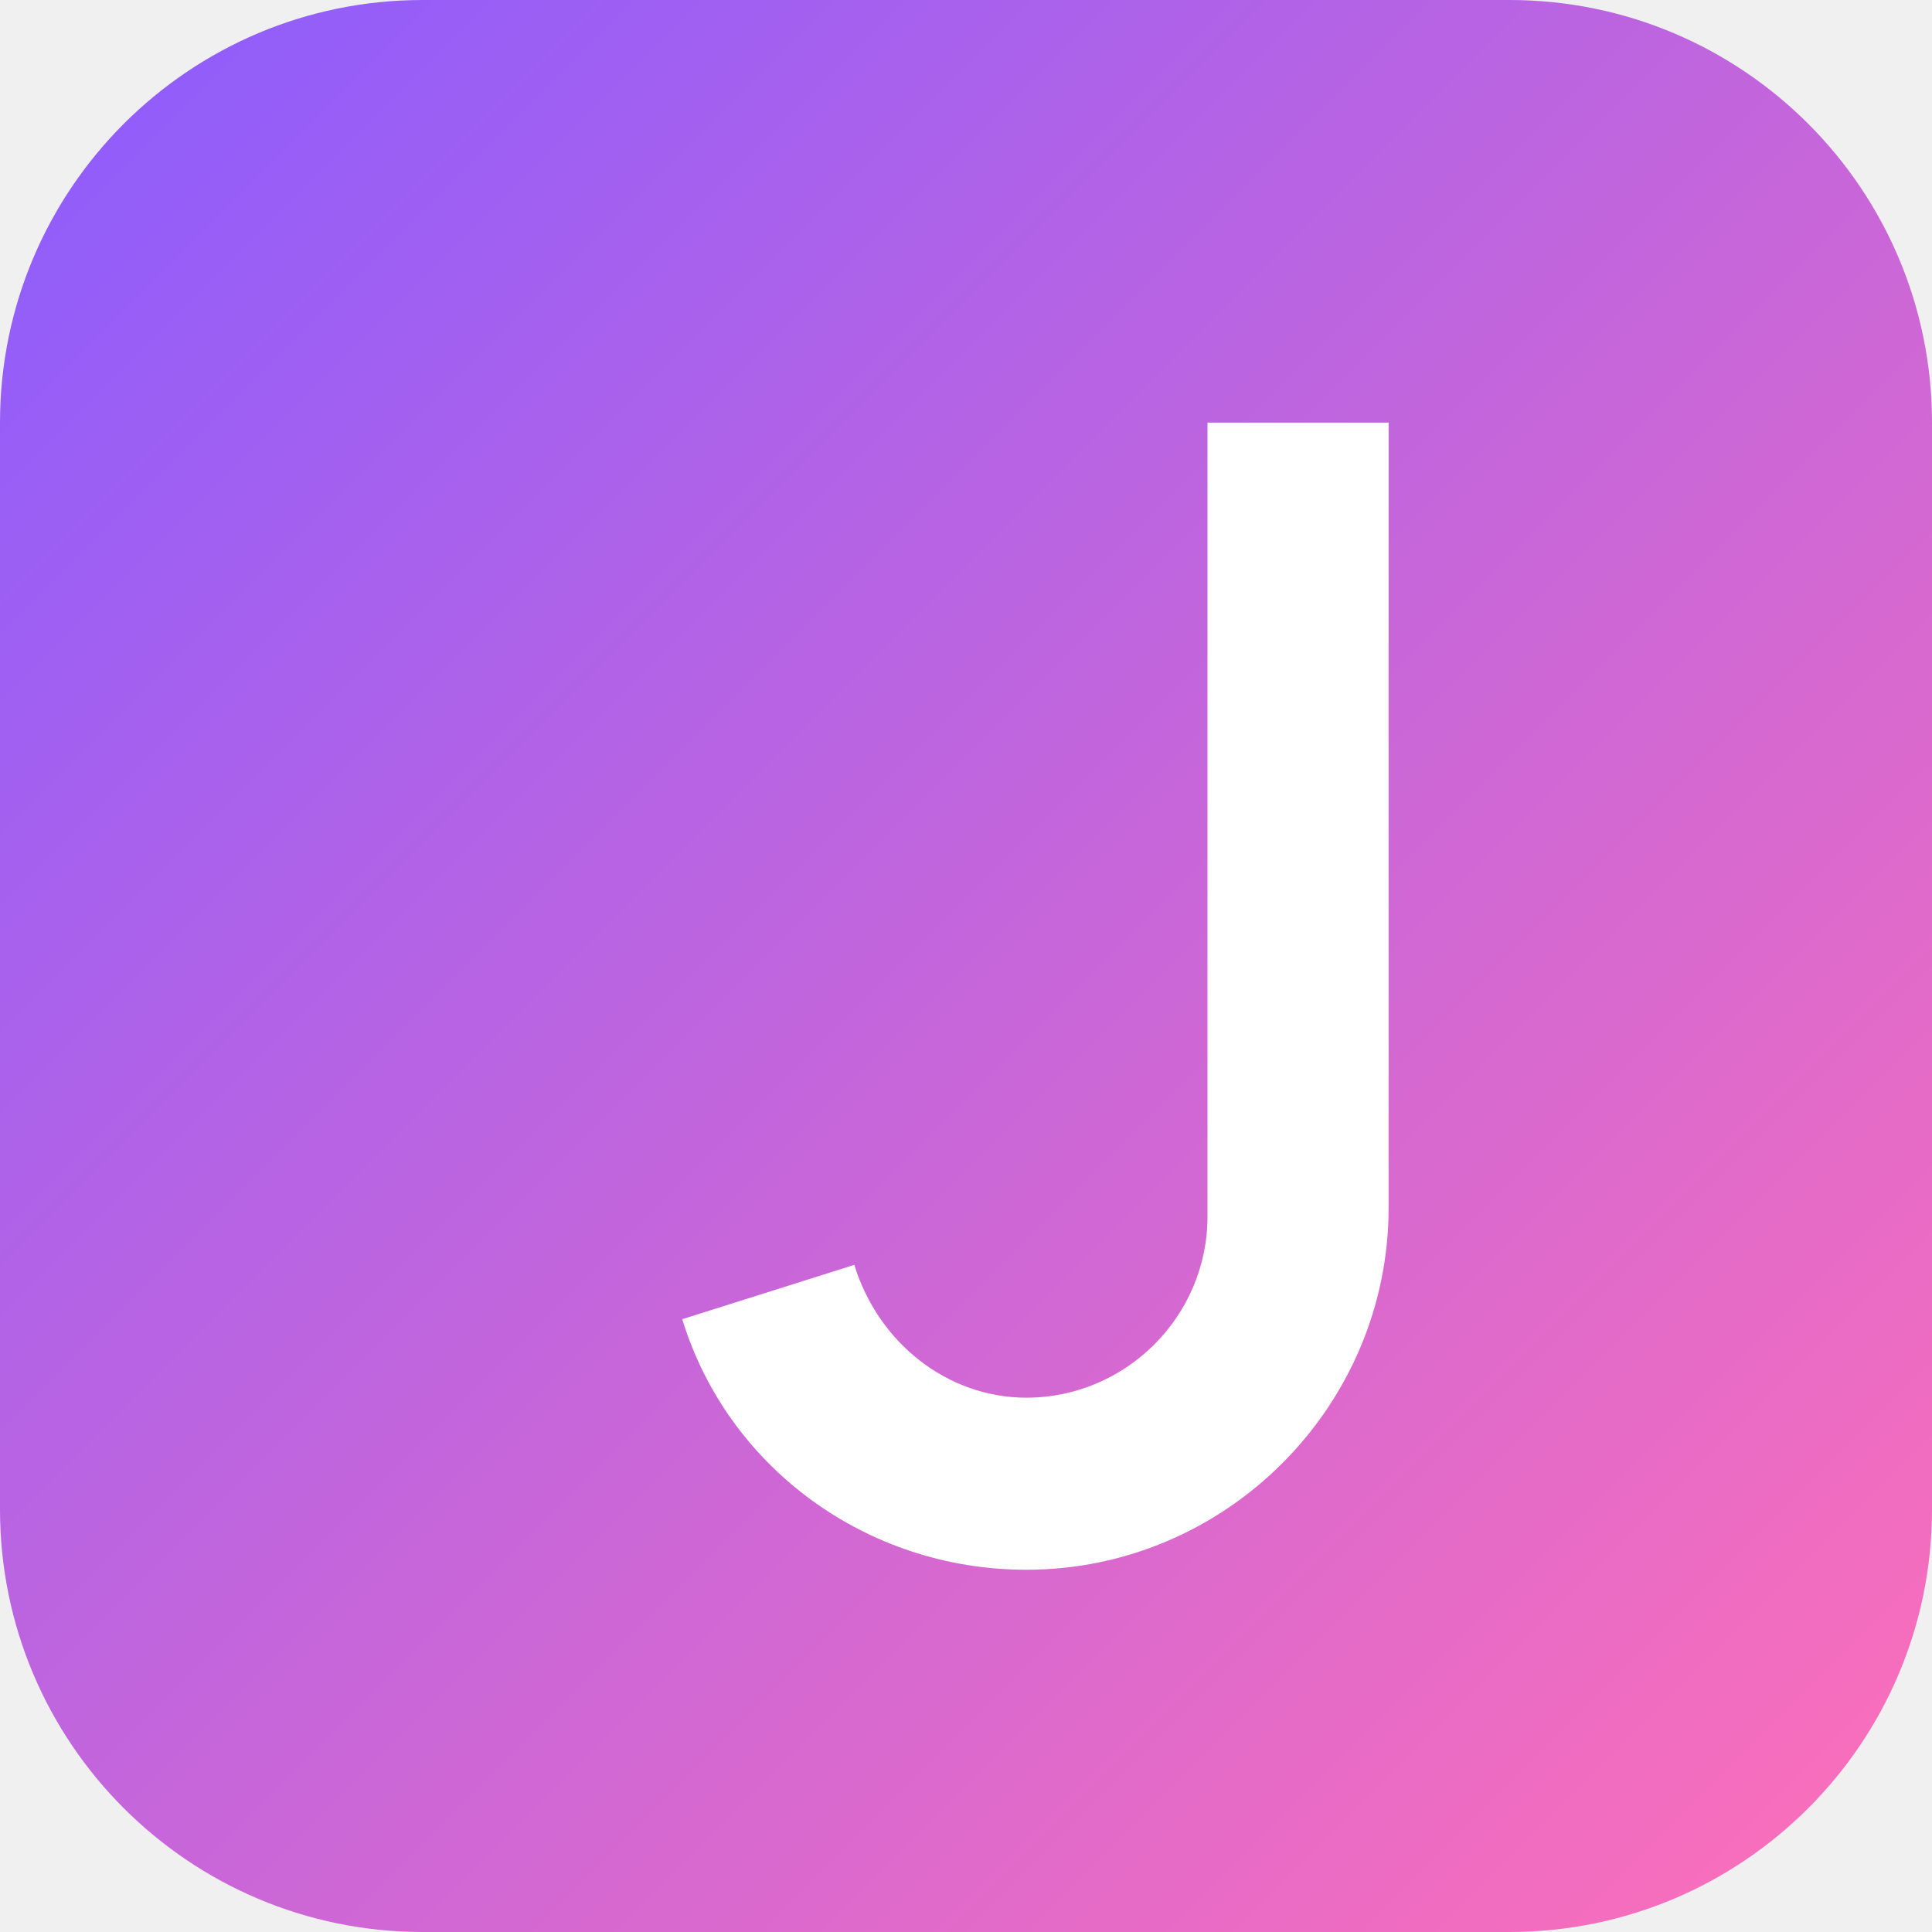
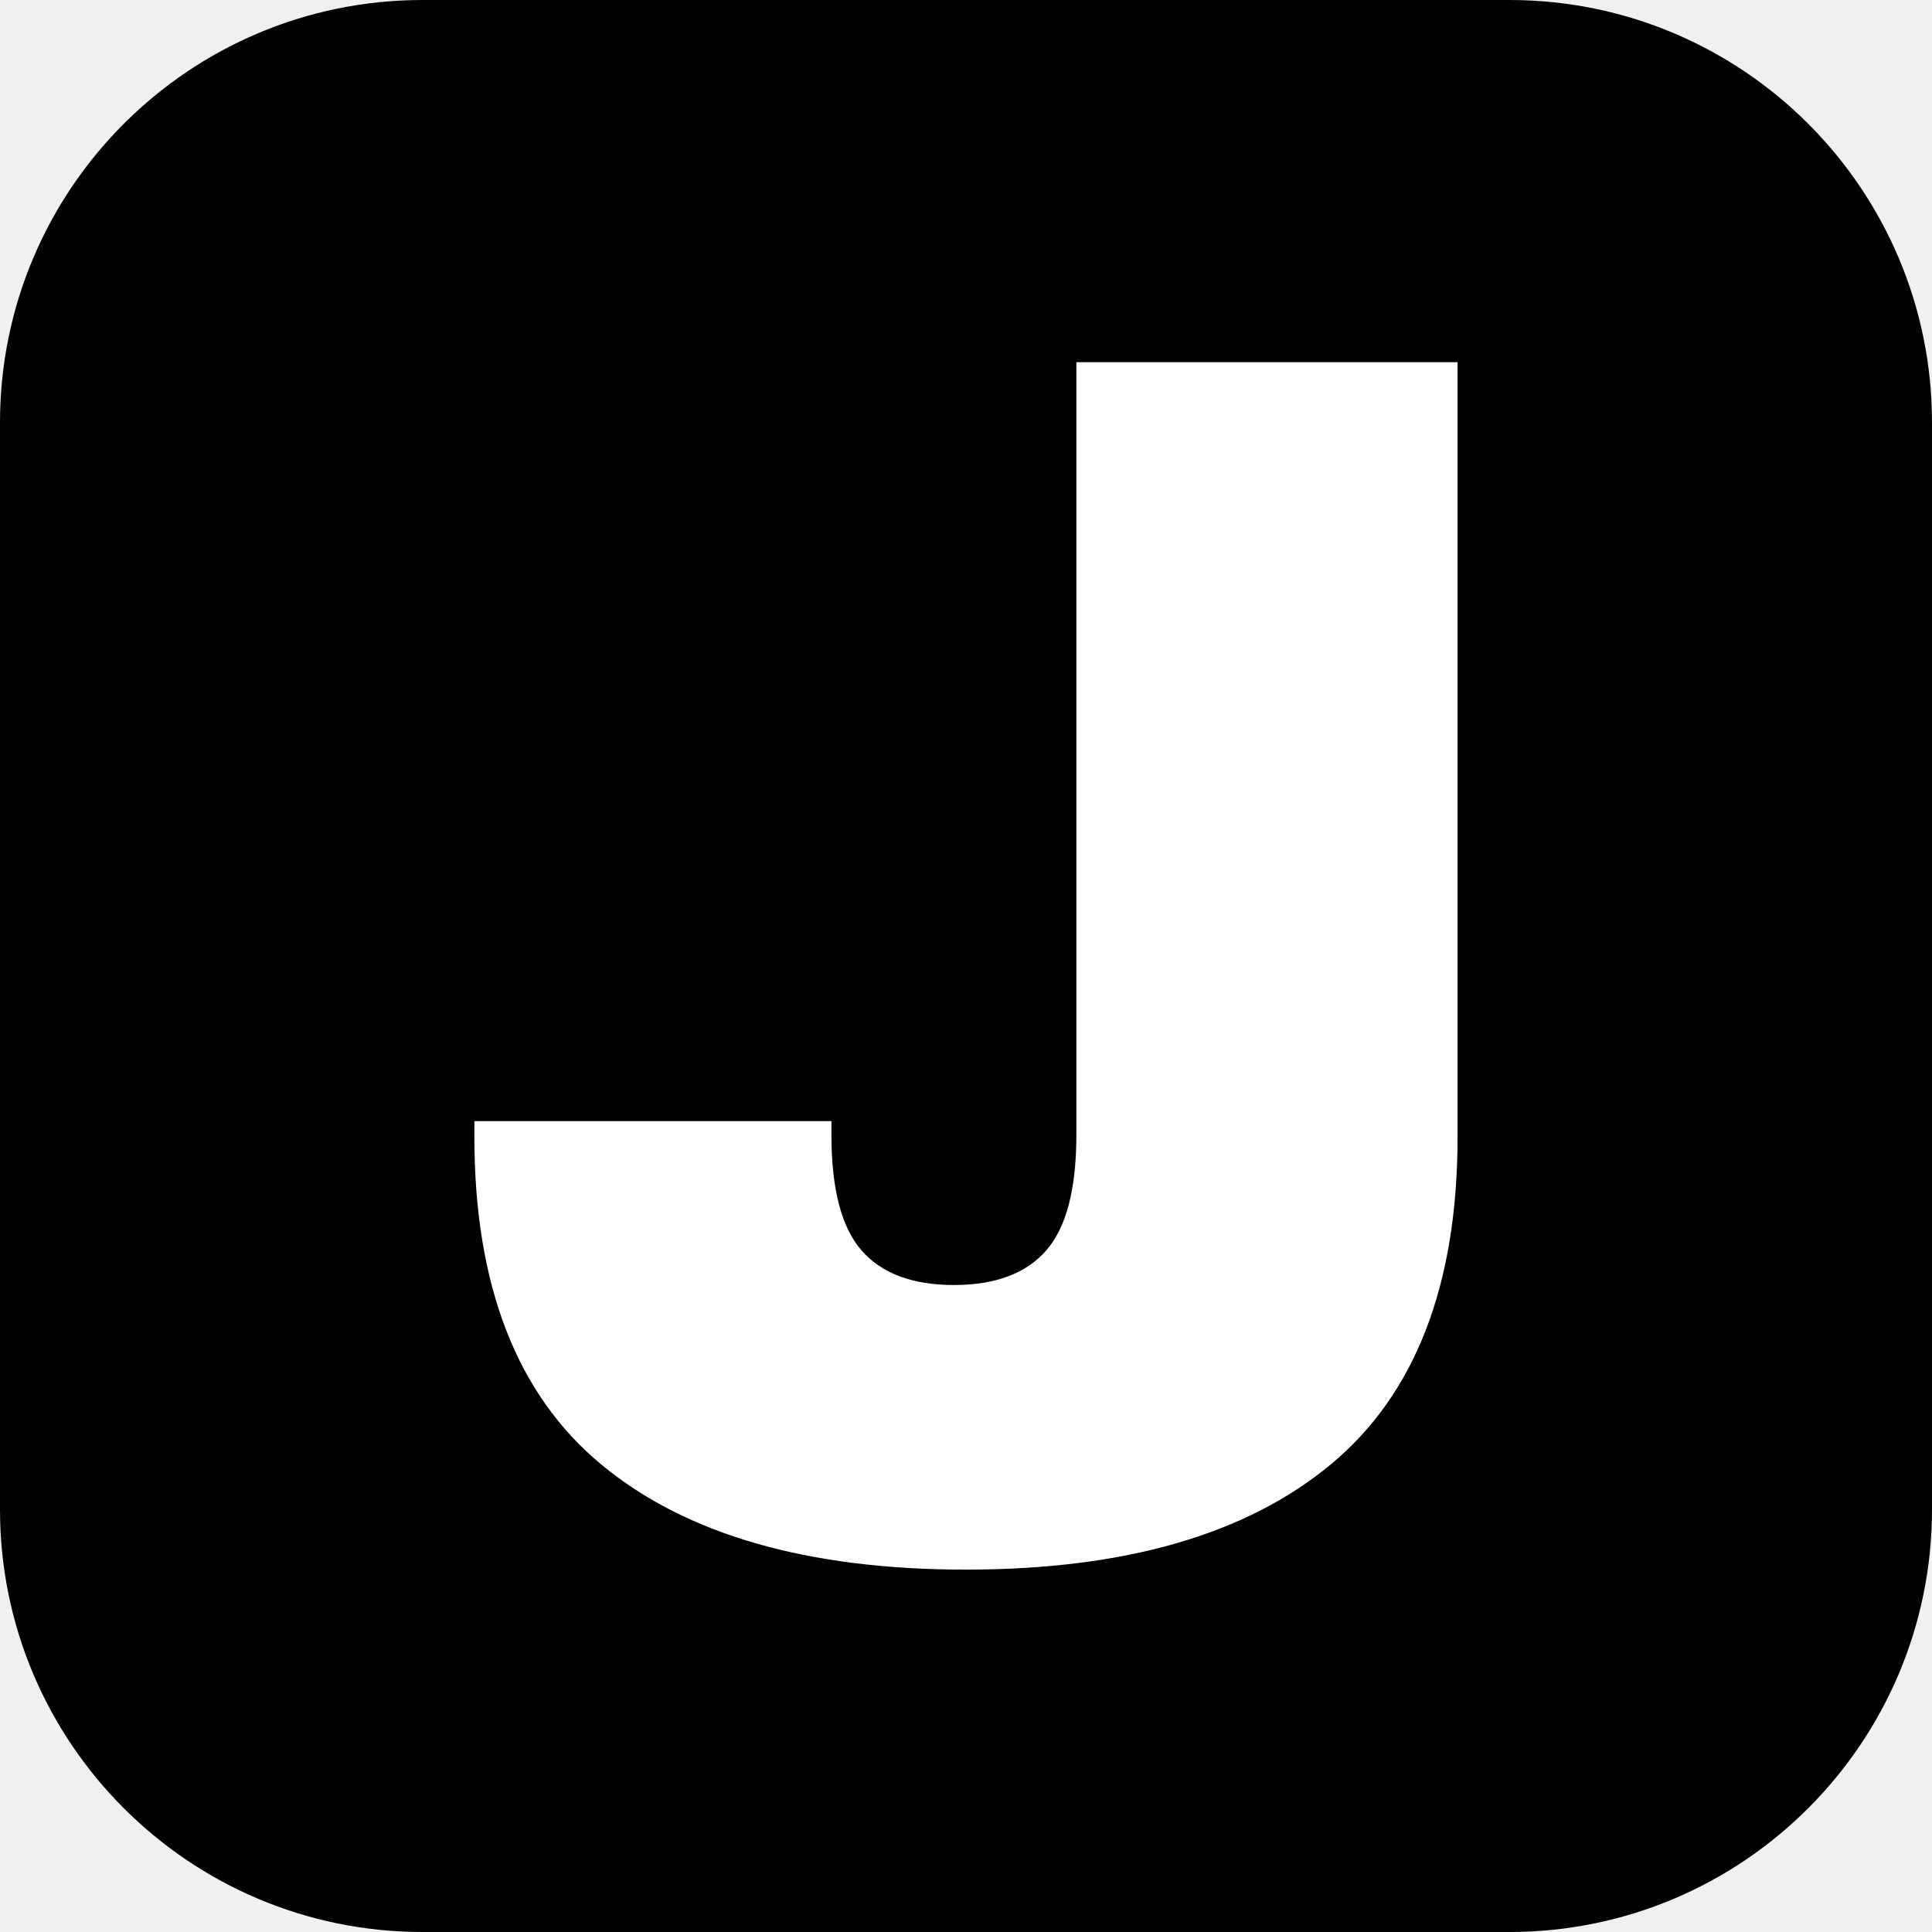
<svg xmlns="http://www.w3.org/2000/svg" viewBox="0 0 64 64" width="64" height="64">
-   <defs>
-     <linearGradient id="g" x1="0" y1="0" x2="1" y2="1">
-       <stop offset="0%" stop-color="#8a5cff" />
-       <stop offset="100%" stop-color="#ff6fb7" />
-     </linearGradient>
-   </defs>
-   <rect width="64" height="64" rx="14" fill="url(#g)" />
-   <path d="M40 14h6v26c0 6.6-5.4 12-12 12-5.3 0-9.9-3.4-11.4-8.3l5.7-1.8c.8 2.6 3.1 4.4 5.7 4.4 3.3 0 6-2.7 6-6V14z" fill="#ffffff" />
+   <rect width="64" height="64" rx="14" fill="#000000" />
+   <path transform="translate(14.4 51.31) scale(0.05714 -0.05714)" fill="#ffffff" d="M308 -12Q170 -12 96.5 49.0Q23 110 23 239V248H230V240Q230 193 247.5 173.0Q265 153 301 153Q337 153 354.5 173.0Q372 193 372 240V688H593V239Q593 110 519.5 49.0Q446 -12 308 -12Z" />
</svg>
